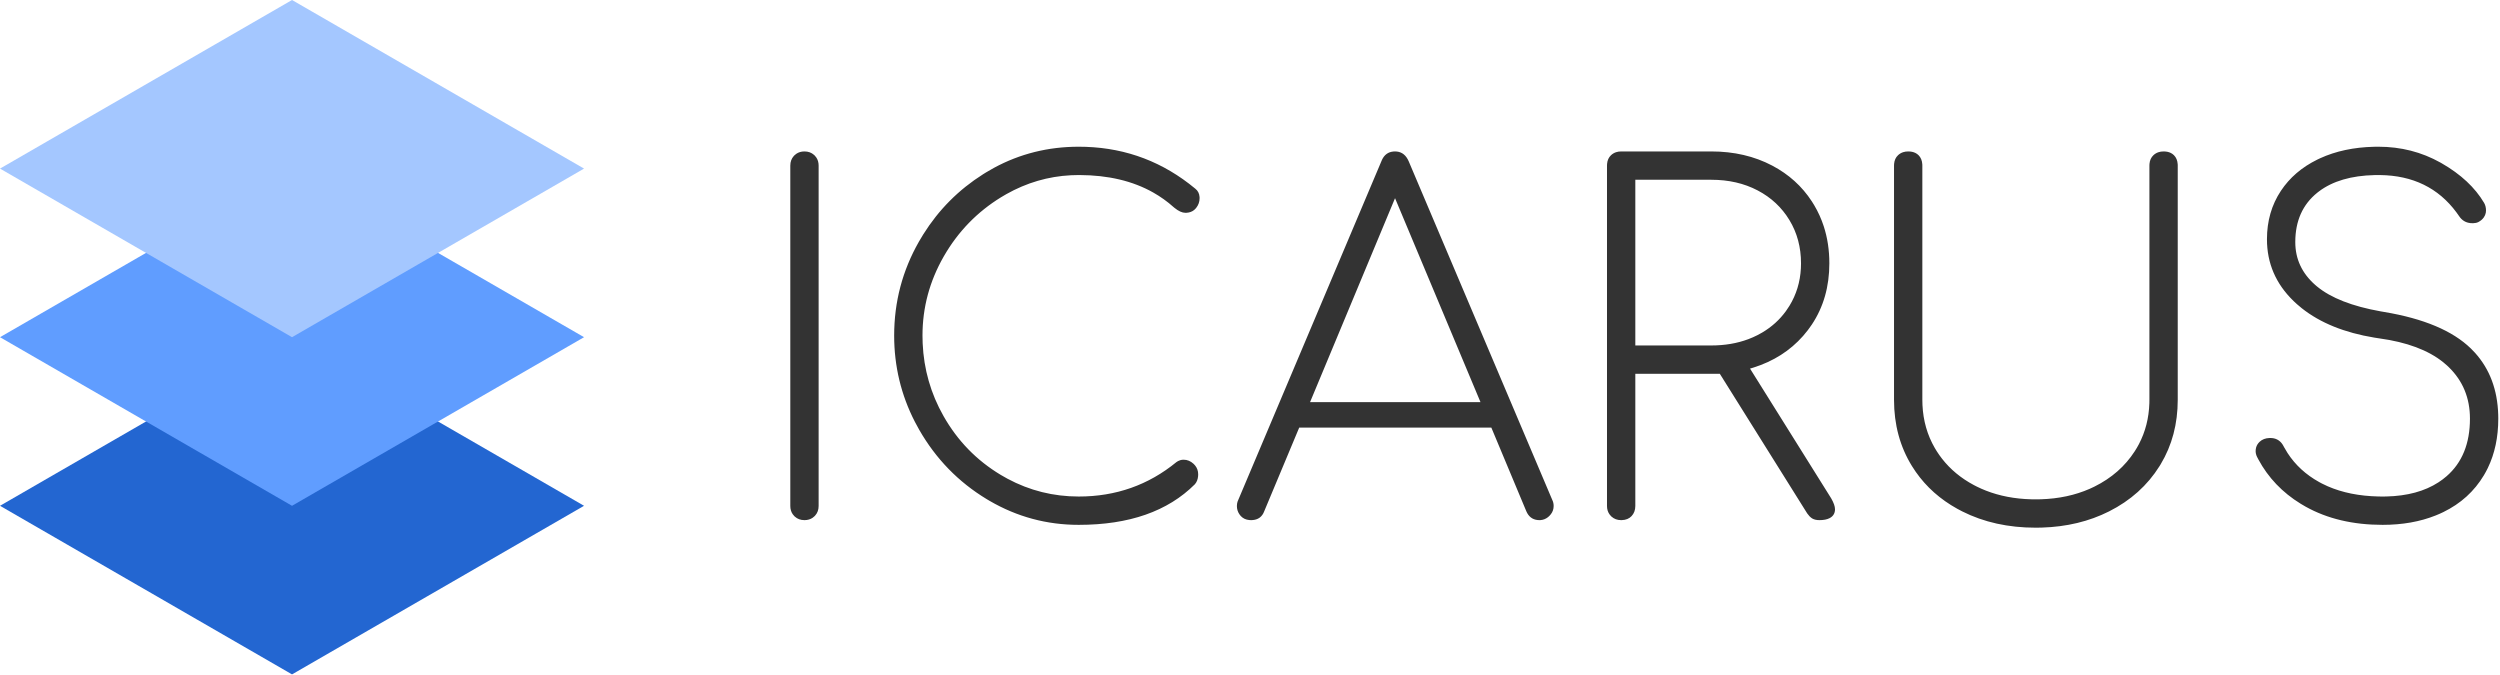
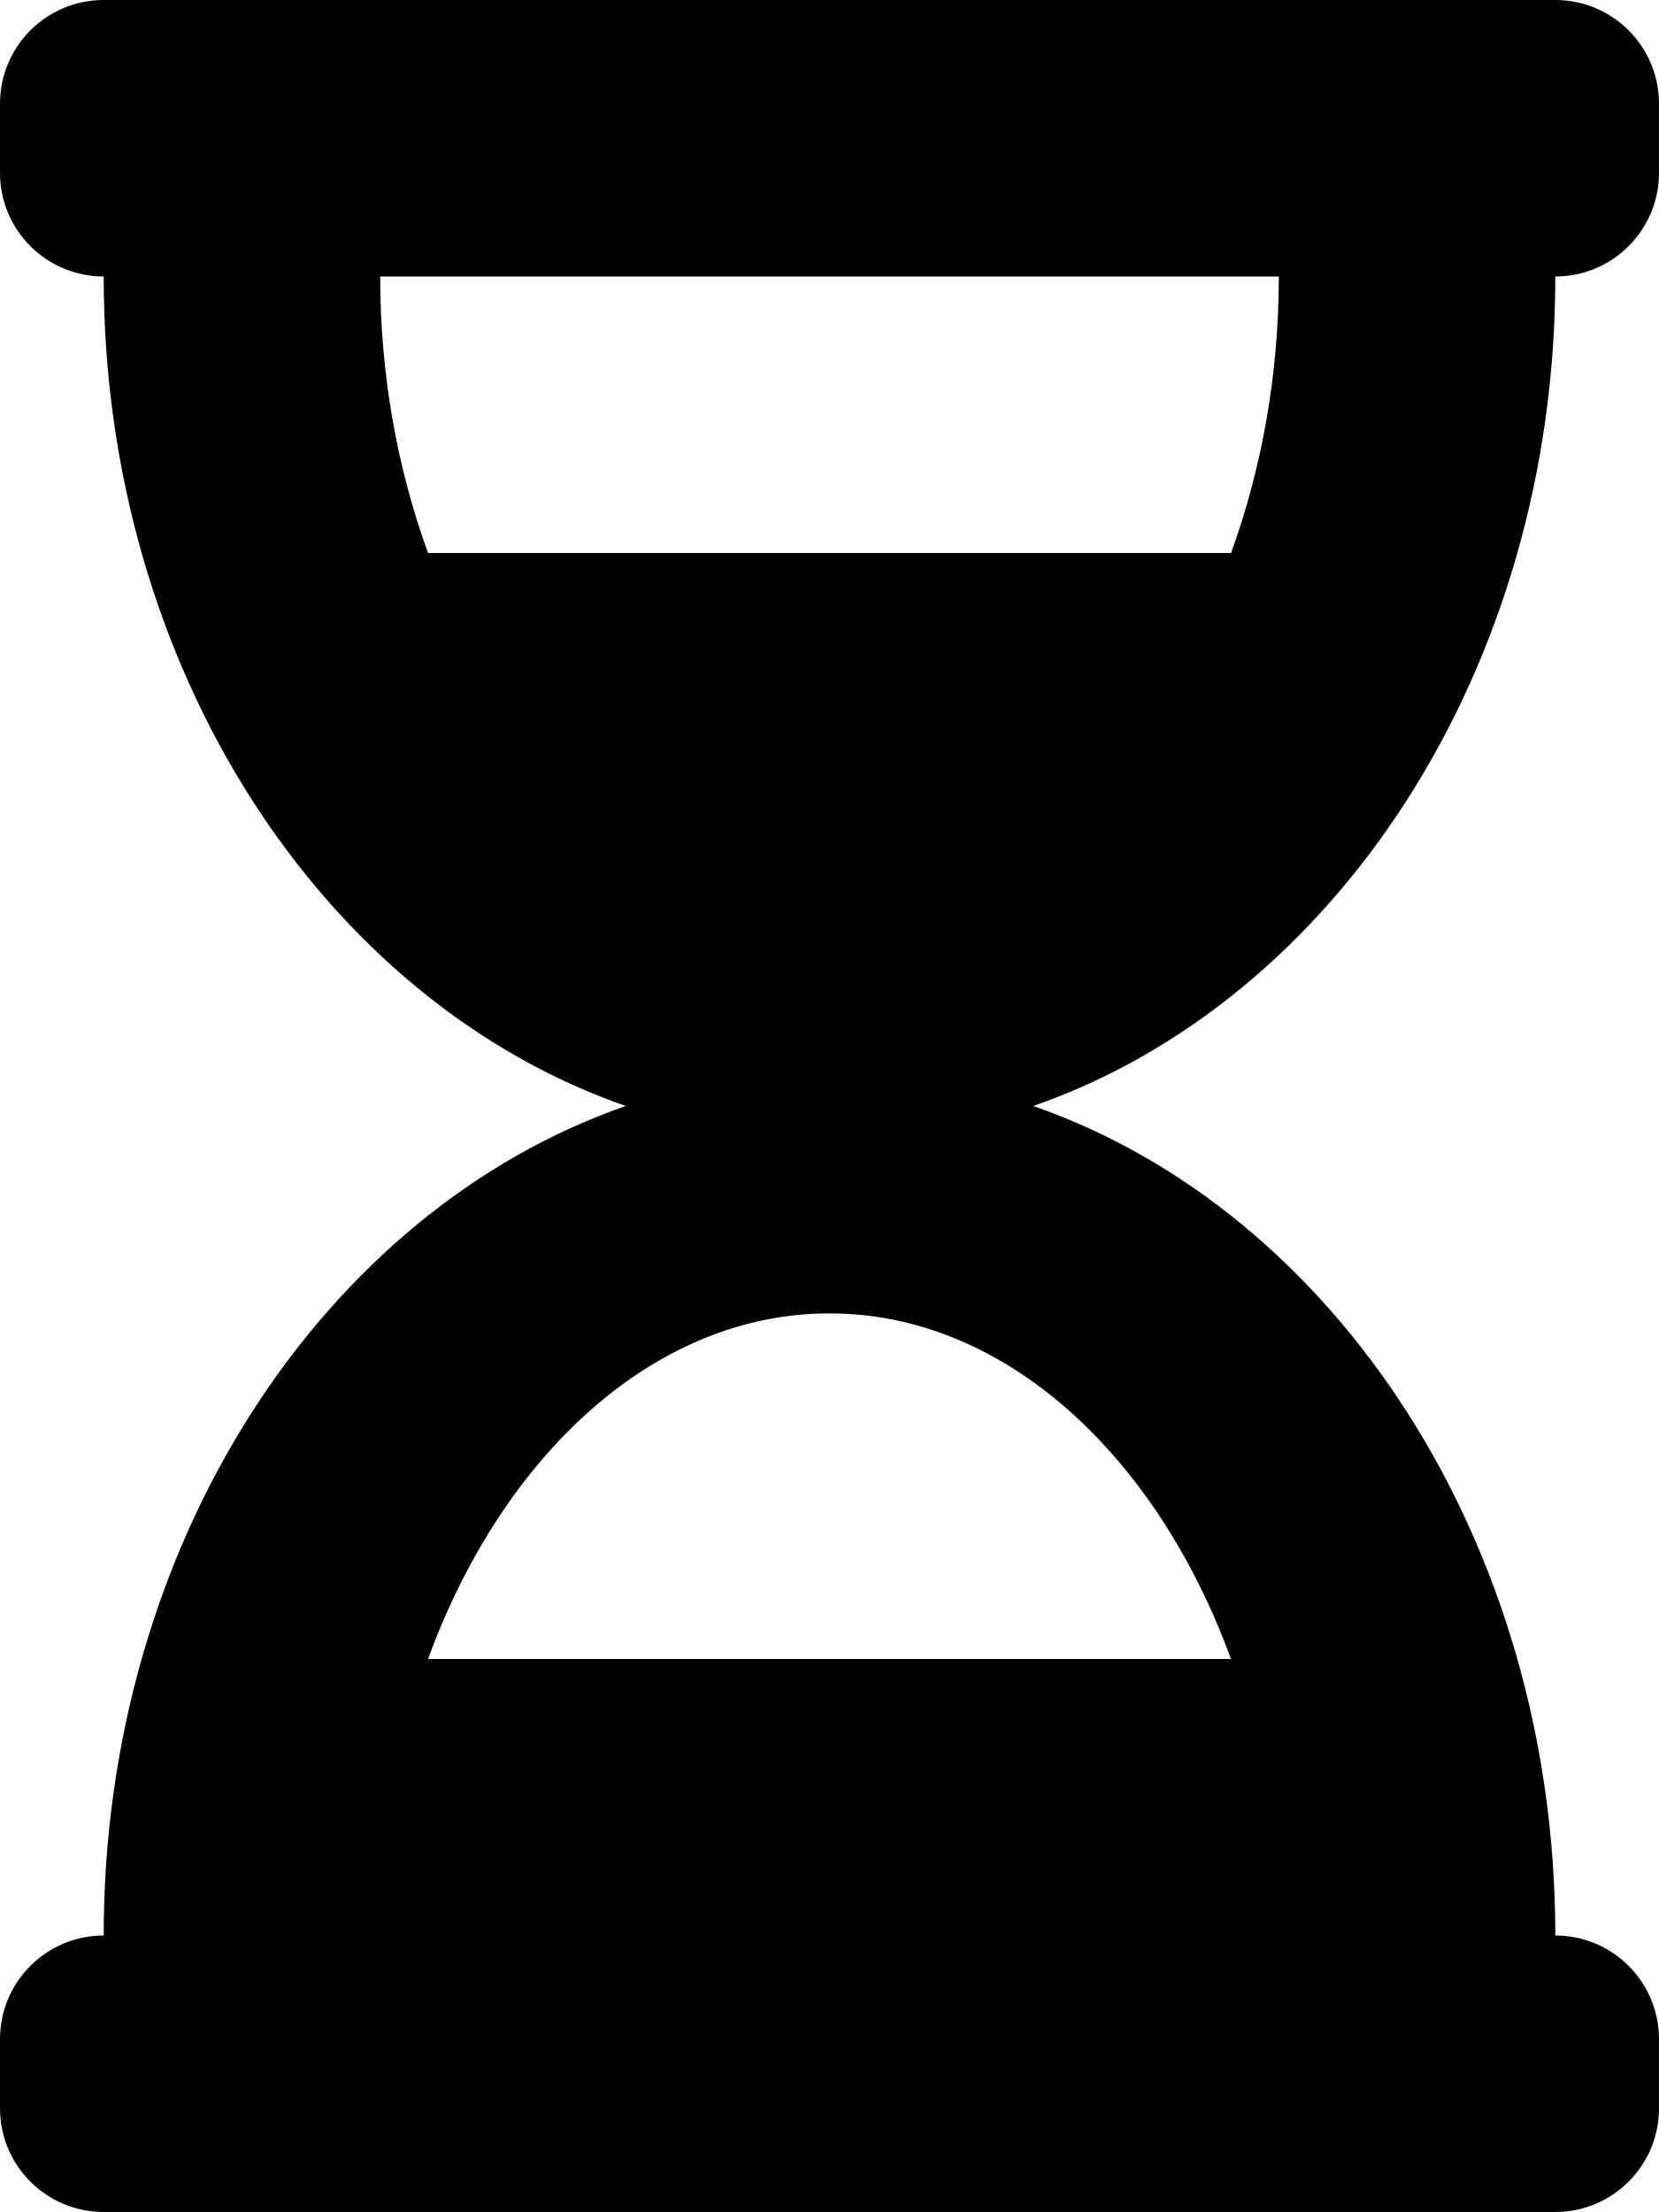
- <svg xmlns="http://www.w3.org/2000/svg" version="1.1" width="949" height="256" viewbox="0 0 949 256">
-   <path fill="#2366d1" d="M110.851 128L221.703 192L110.851 256L0 192Z" />
-   <path fill="#609dff" d="M110.851 64L221.703 128L110.851 192L0 128Z" />
-   <path fill="#a4c7ff" d="M110.851 0L221.703 64L110.851 128L0 64Z" />
-   <g transform="translate(300, 55.695), scale(0.7)" fill="#333">
-     <path d="M 613.888 10.24 L 613.888 137.216 A 60.705 60.705 0 0 0 613.954 140.055 Q 614.553 152.847 620.602 163.316 A 50.135 50.135 0 0 0 621.696 165.12 A 51.598 51.598 0 0 0 624.562 169.185 Q 631.357 177.897 641.762 183.449 A 63.11 63.11 0 0 0 643.456 184.32 A 61.649 61.649 0 0 0 648.369 186.492 Q 659.467 190.833 672.846 191.198 A 90.809 90.809 0 0 0 675.328 191.232 A 90.563 90.563 0 0 0 678.104 191.19 Q 692.78 190.74 704.7 185.489 A 61.259 61.259 0 0 0 707.2 184.32 Q 721.152 177.408 729.088 165.12 A 49.502 49.502 0 0 0 731.322 161.299 Q 736.63 151.203 736.997 139.036 A 60.335 60.335 0 0 0 737.024 137.216 L 737.024 10.24 A 10.857 10.857 0 0 1 737.062 9.315 Q 737.313 6.384 739.2 4.608 A 7.256 7.256 0 0 1 741.925 2.981 Q 743.196 2.56 744.704 2.56 Q 746.956 2.56 748.602 3.369 A 6.472 6.472 0 0 1 750.336 4.608 Q 752.167 6.439 752.361 9.499 A 11.729 11.729 0 0 1 752.384 10.24 L 752.384 137.216 Q 752.384 156.807 743.135 172.194 A 64.077 64.077 0 0 1 742.528 173.184 Q 732.672 188.928 715.136 197.76 Q 698.912 205.931 678.635 206.543 A 109.71 109.71 0 0 1 675.328 206.592 Q 653.056 206.592 635.52 197.76 A 77.835 77.835 0 0 1 632.828 196.338 Q 618.963 188.661 610.337 176.346 A 65.778 65.778 0 0 1 608.256 173.184 Q 598.528 157.44 598.528 137.216 L 598.528 10.24 A 10.857 10.857 0 0 1 598.566 9.315 Q 598.817 6.384 600.704 4.608 A 7.256 7.256 0 0 1 603.429 2.981 Q 604.7 2.56 606.208 2.56 Q 608.46 2.56 610.106 3.369 A 6.472 6.472 0 0 1 611.84 4.608 Q 613.671 6.439 613.865 9.499 A 11.729 11.729 0 0 1 613.888 10.24 Z M 895.488 8.96 A 69.507 69.507 0 0 0 894.88 8.615 Q 879.509 0 861.184 0 A 100.005 100.005 0 0 0 858.79 0.028 Q 842.342 0.422 829.568 6.272 A 61.75 61.75 0 0 0 828.078 6.979 Q 815.456 13.172 808.32 23.936 Q 800.768 35.328 800.768 50.176 Q 800.768 69.697 815.175 83.659 A 59.222 59.222 0 0 0 817.024 85.376 A 60.63 60.63 0 0 0 819.68 87.606 Q 834.727 99.526 859.059 103.529 A 133.91 133.91 0 0 0 861.696 103.936 Q 884.116 107.004 896.419 116.925 A 41.61 41.61 0 0 1 898.432 118.656 A 43.592 43.592 0 0 1 899.28 119.455 Q 910.848 130.653 910.848 147.456 Q 910.848 167.68 898.176 178.688 A 39.281 39.281 0 0 1 893.72 182.034 Q 882.522 189.266 865.531 189.672 A 85.481 85.481 0 0 1 863.488 189.696 A 102.18 102.18 0 0 1 861.3 189.673 Q 845.567 189.336 833.654 184.112 A 55.097 55.097 0 0 1 830.592 182.656 A 56.619 56.619 0 0 1 829.066 181.842 Q 818.274 175.871 811.94 166.114 A 47.528 47.528 0 0 1 809.984 162.816 A 12.115 12.115 0 0 0 809.808 162.46 Q 807.734 158.428 803.571 158.002 A 9.942 9.942 0 0 0 802.56 157.952 A 12.194 12.194 0 0 0 802.217 157.957 Q 798.871 158.051 796.8 160 A 7.449 7.449 0 0 0 796.119 160.731 Q 794.934 162.191 794.688 164.094 A 8.003 8.003 0 0 0 794.624 165.12 A 6.218 6.218 0 0 0 794.708 166.137 Q 794.803 166.708 795.004 167.28 A 7.895 7.895 0 0 0 795.392 168.192 A 65.044 65.044 0 0 0 796.099 169.546 Q 804.091 184.419 819.055 193.615 A 74.4 74.4 0 0 0 821.76 195.2 Q 839.424 205.056 863.488 205.056 Q 879.548 205.056 892.299 199.951 A 62.036 62.036 0 0 0 896.384 198.144 Q 910.592 191.232 918.4 178.176 A 51.186 51.186 0 0 0 920.533 174.225 Q 926.208 162.515 926.208 147.456 A 72.811 72.811 0 0 0 926.178 145.354 Q 925.592 125.061 913.589 111.755 A 49.8 49.8 0 0 0 911.36 109.44 Q 896.512 94.976 864.256 89.6 A 157.882 157.882 0 0 1 862.446 89.288 Q 839.242 85.142 827.904 75.776 A 41.218 41.218 0 0 1 826.977 74.987 Q 816.128 65.472 816.128 51.712 A 49.293 49.293 0 0 1 816.128 51.578 Q 816.175 34.522 828.032 24.96 A 35.234 35.234 0 0 1 828.891 24.289 Q 840.118 15.794 859.213 15.381 A 91.194 91.194 0 0 1 861.184 15.36 A 73.044 73.044 0 0 1 862.037 15.365 Q 888.747 15.677 903.514 35.593 A 59.37 59.37 0 0 1 904.96 37.632 Q 907.22 41.022 911.076 41.419 A 10.261 10.261 0 0 0 912.128 41.472 A 14.543 14.543 0 0 0 912.743 41.459 Q 914.336 41.392 915.2 40.96 A 10.655 10.655 0 0 0 915.336 40.891 Q 916.348 40.366 917.135 39.681 A 7.607 7.607 0 0 0 918.4 38.272 Q 919.197 37.122 919.442 35.787 A 6.761 6.761 0 0 0 919.552 34.56 Q 919.552 32.256 918.528 30.464 Q 911.104 17.92 895.488 8.96 Z M 160.311 0.068 A 110.648 110.648 0 0 0 156.416 0 Q 131.565 0 110.402 11.483 A 99.343 99.343 0 0 0 106.112 13.952 A 109.009 109.009 0 0 0 104.543 14.926 Q 84.677 27.489 72.14 47.479 A 111.393 111.393 0 0 0 69.76 51.456 Q 56.32 75.008 56.32 102.4 Q 56.32 127.331 67.56 149.187 A 107.592 107.592 0 0 0 69.888 153.472 Q 83.456 177.152 106.496 191.104 A 103.444 103.444 0 0 0 108.082 192.045 Q 130.459 205.056 156.416 205.056 Q 197.376 205.056 219.392 183.04 Q 220.918 181.296 221.145 178.624 A 11.364 11.364 0 0 0 221.184 177.664 Q 221.184 174.906 219.514 172.852 A 8.614 8.614 0 0 0 218.752 172.032 A 10.501 10.501 0 0 0 218.638 171.925 Q 216.248 169.728 213.248 169.728 A 6.244 6.244 0 0 0 211.549 169.961 Q 210.906 170.141 210.291 170.463 A 7.508 7.508 0 0 0 209.408 171.008 Q 186.624 189.696 156.416 189.696 Q 135.765 189.696 117.743 180.022 A 87.237 87.237 0 0 1 114.048 177.92 Q 94.464 166.144 83.072 146.048 Q 72.704 127.758 71.772 106.604 A 95.549 95.549 0 0 1 71.68 102.4 Q 71.68 79.616 83.2 59.52 A 97.348 97.348 0 0 1 83.35 59.26 Q 94.847 39.346 114.304 27.392 A 88.056 88.056 0 0 1 117.155 25.713 Q 133.663 16.406 152.218 15.466 A 82.911 82.911 0 0 1 156.416 15.36 A 117.212 117.212 0 0 1 156.817 15.361 Q 180.184 15.441 196.829 24.848 A 63.01 63.01 0 0 1 207.872 32.768 A 23.034 23.034 0 0 0 208.339 33.158 Q 211.641 35.84 214.272 35.84 A 9.974 9.974 0 0 0 214.911 35.82 Q 217.343 35.664 219.009 34.296 A 6.873 6.873 0 0 0 219.904 33.408 A 9.994 9.994 0 0 0 220.133 33.126 Q 221.952 30.799 221.952 27.904 A 8.988 8.988 0 0 0 221.929 27.259 Q 221.724 24.398 219.648 22.784 A 110.881 110.881 0 0 0 219.543 22.697 Q 193.686 1.244 160.311 0.068 Z M 551.168 198.4 L 504.064 123.136 L 499.456 123.136 L 458.24 123.136 L 458.24 194.816 Q 458.24 198.144 456.192 200.32 Q 454.232 202.403 450.865 202.492 A 11.487 11.487 0 0 1 450.56 202.496 Q 447.452 202.496 445.349 200.598 A 7.871 7.871 0 0 1 445.056 200.32 A 7.525 7.525 0 0 1 444.182 199.275 Q 442.889 197.403 442.88 194.85 A 10.179 10.179 0 0 1 442.88 194.816 L 442.88 10.24 A 10.857 10.857 0 0 1 442.918 9.315 Q 443.169 6.384 445.056 4.608 A 7.256 7.256 0 0 1 447.781 2.981 Q 449.052 2.56 450.56 2.56 L 499.456 2.56 Q 517.888 2.56 532.48 10.24 Q 545.954 17.332 553.971 29.662 A 58.968 58.968 0 0 1 555.264 31.744 A 56.737 56.737 0 0 1 560.414 43.13 Q 563.456 52.468 563.456 63.232 Q 563.456 82.2 553.946 96.465 A 56.692 56.692 0 0 1 551.808 99.456 A 58.849 58.849 0 0 1 549.212 102.618 Q 538.621 114.637 522.253 119.779 A 72.195 72.195 0 0 1 520.448 120.32 L 564.48 190.72 Q 566.528 194.304 566.528 196.608 A 6.599 6.599 0 0 1 566.478 197.436 Q 566.253 199.208 565.035 200.395 A 5.625 5.625 0 0 1 564.352 200.96 A 6.473 6.473 0 0 1 563.547 201.443 Q 561.472 202.496 558.08 202.496 Q 555.751 202.496 554.27 201.649 A 4.911 4.911 0 0 1 553.984 201.472 Q 552.654 200.585 551.515 198.93 A 14.447 14.447 0 0 1 551.168 198.4 Z M 399.104 197.632 L 380.16 152.32 L 275.968 152.32 L 257.024 197.632 Q 255.324 202.248 250.396 202.483 A 11.297 11.297 0 0 1 249.856 202.496 A 10.258 10.258 0 0 1 248.931 202.455 Q 246.143 202.203 244.4 200.383 A 6.997 6.997 0 0 1 244.224 200.192 A 8.678 8.678 0 0 1 243.477 199.224 Q 242.176 197.264 242.176 194.816 A 7.805 7.805 0 0 1 242.282 193.521 A 7.181 7.181 0 0 1 242.944 191.488 L 320.512 7.936 A 12.196 12.196 0 0 1 320.852 7.129 Q 322.805 2.936 327.14 2.591 A 10.038 10.038 0 0 1 327.936 2.56 A 9.004 9.004 0 0 1 328.947 2.615 Q 333.29 3.106 335.36 7.936 L 413.184 191.488 Q 413.952 193.024 413.952 194.816 A 7.64 7.64 0 0 1 413.846 196.101 Q 413.457 198.383 411.648 200.192 A 9.044 9.044 0 0 1 410.871 200.886 Q 409.083 202.303 406.879 202.473 A 7.908 7.908 0 0 1 406.272 202.496 A 9.93 9.93 0 0 1 405.339 202.453 Q 400.96 202.04 399.104 197.632 Z M 15.36 10.24 L 15.36 194.816 Q 15.36 197.924 13.462 200.027 A 7.871 7.871 0 0 1 13.184 200.32 A 7.525 7.525 0 0 1 12.139 201.194 Q 10.267 202.487 7.714 202.496 A 10.179 10.179 0 0 1 7.68 202.496 Q 4.572 202.496 2.469 200.598 A 7.871 7.871 0 0 1 2.176 200.32 A 7.525 7.525 0 0 1 1.302 199.275 Q 0.009 197.403 0 194.85 A 10.179 10.179 0 0 1 0 194.816 L 0 10.24 Q 0 7.132 1.898 5.029 A 7.871 7.871 0 0 1 2.176 4.736 A 7.525 7.525 0 0 1 3.221 3.862 Q 5.093 2.569 7.646 2.56 A 10.179 10.179 0 0 1 7.68 2.56 Q 10.788 2.56 12.891 4.458 A 7.871 7.871 0 0 1 13.184 4.736 A 7.525 7.525 0 0 1 14.058 5.781 Q 15.351 7.653 15.36 10.206 A 10.179 10.179 0 0 1 15.36 10.24 Z M 281.856 138.496 L 374.272 138.496 L 327.936 27.904 L 281.856 138.496 Z M 458.24 107.776 L 499.456 107.776 Q 510.418 107.776 519.519 104.362 A 48.175 48.175 0 0 0 524.544 102.144 A 47.471 47.471 0 0 0 527.059 100.761 Q 534.75 96.219 539.878 89.183 A 43.678 43.678 0 0 0 541.824 86.272 Q 547.436 77.109 548.027 65.896 A 50.673 50.673 0 0 0 548.096 63.232 Q 548.096 50.176 541.824 39.808 Q 535.552 29.44 524.544 23.68 Q 513.536 17.92 499.456 17.92 L 458.24 17.92 L 458.24 107.776 Z" vector-effect="non-scaling-stroke" />
-   </g>
+ <svg xmlns="http://www.w3.org/2000/svg" aria-hidden="true" focusable="false" data-prefix="fas" data-icon="hourglass-half" class="svg-inline--fa fa-hourglass-half fa-w-12" role="img" viewBox="0 0 384 512">
+   <path fill="currentColor" d="M360 0H24C10.745 0 0 10.745 0 24v16c0 13.255 10.745 24 24 24 0 90.965 51.016 167.734 120.842 192C75.016 280.266 24 357.035 24 448c-13.255 0-24 10.745-24 24v16c0 13.255 10.745 24 24 24h336c13.255 0 24-10.745 24-24v-16c0-13.255-10.745-24-24-24 0-90.965-51.016-167.734-120.842-192C308.984 231.734 360 154.965 360 64c13.255 0 24-10.745 24-24V24c0-13.255-10.745-24-24-24zm-75.078 384H99.08c17.059-46.797 52.096-80 92.92-80 40.821 0 75.862 33.196 92.922 80zm.019-256H99.078C91.988 108.548 88 86.748 88 64h208c0 22.805-3.987 44.587-11.059 64z" />
</svg>
